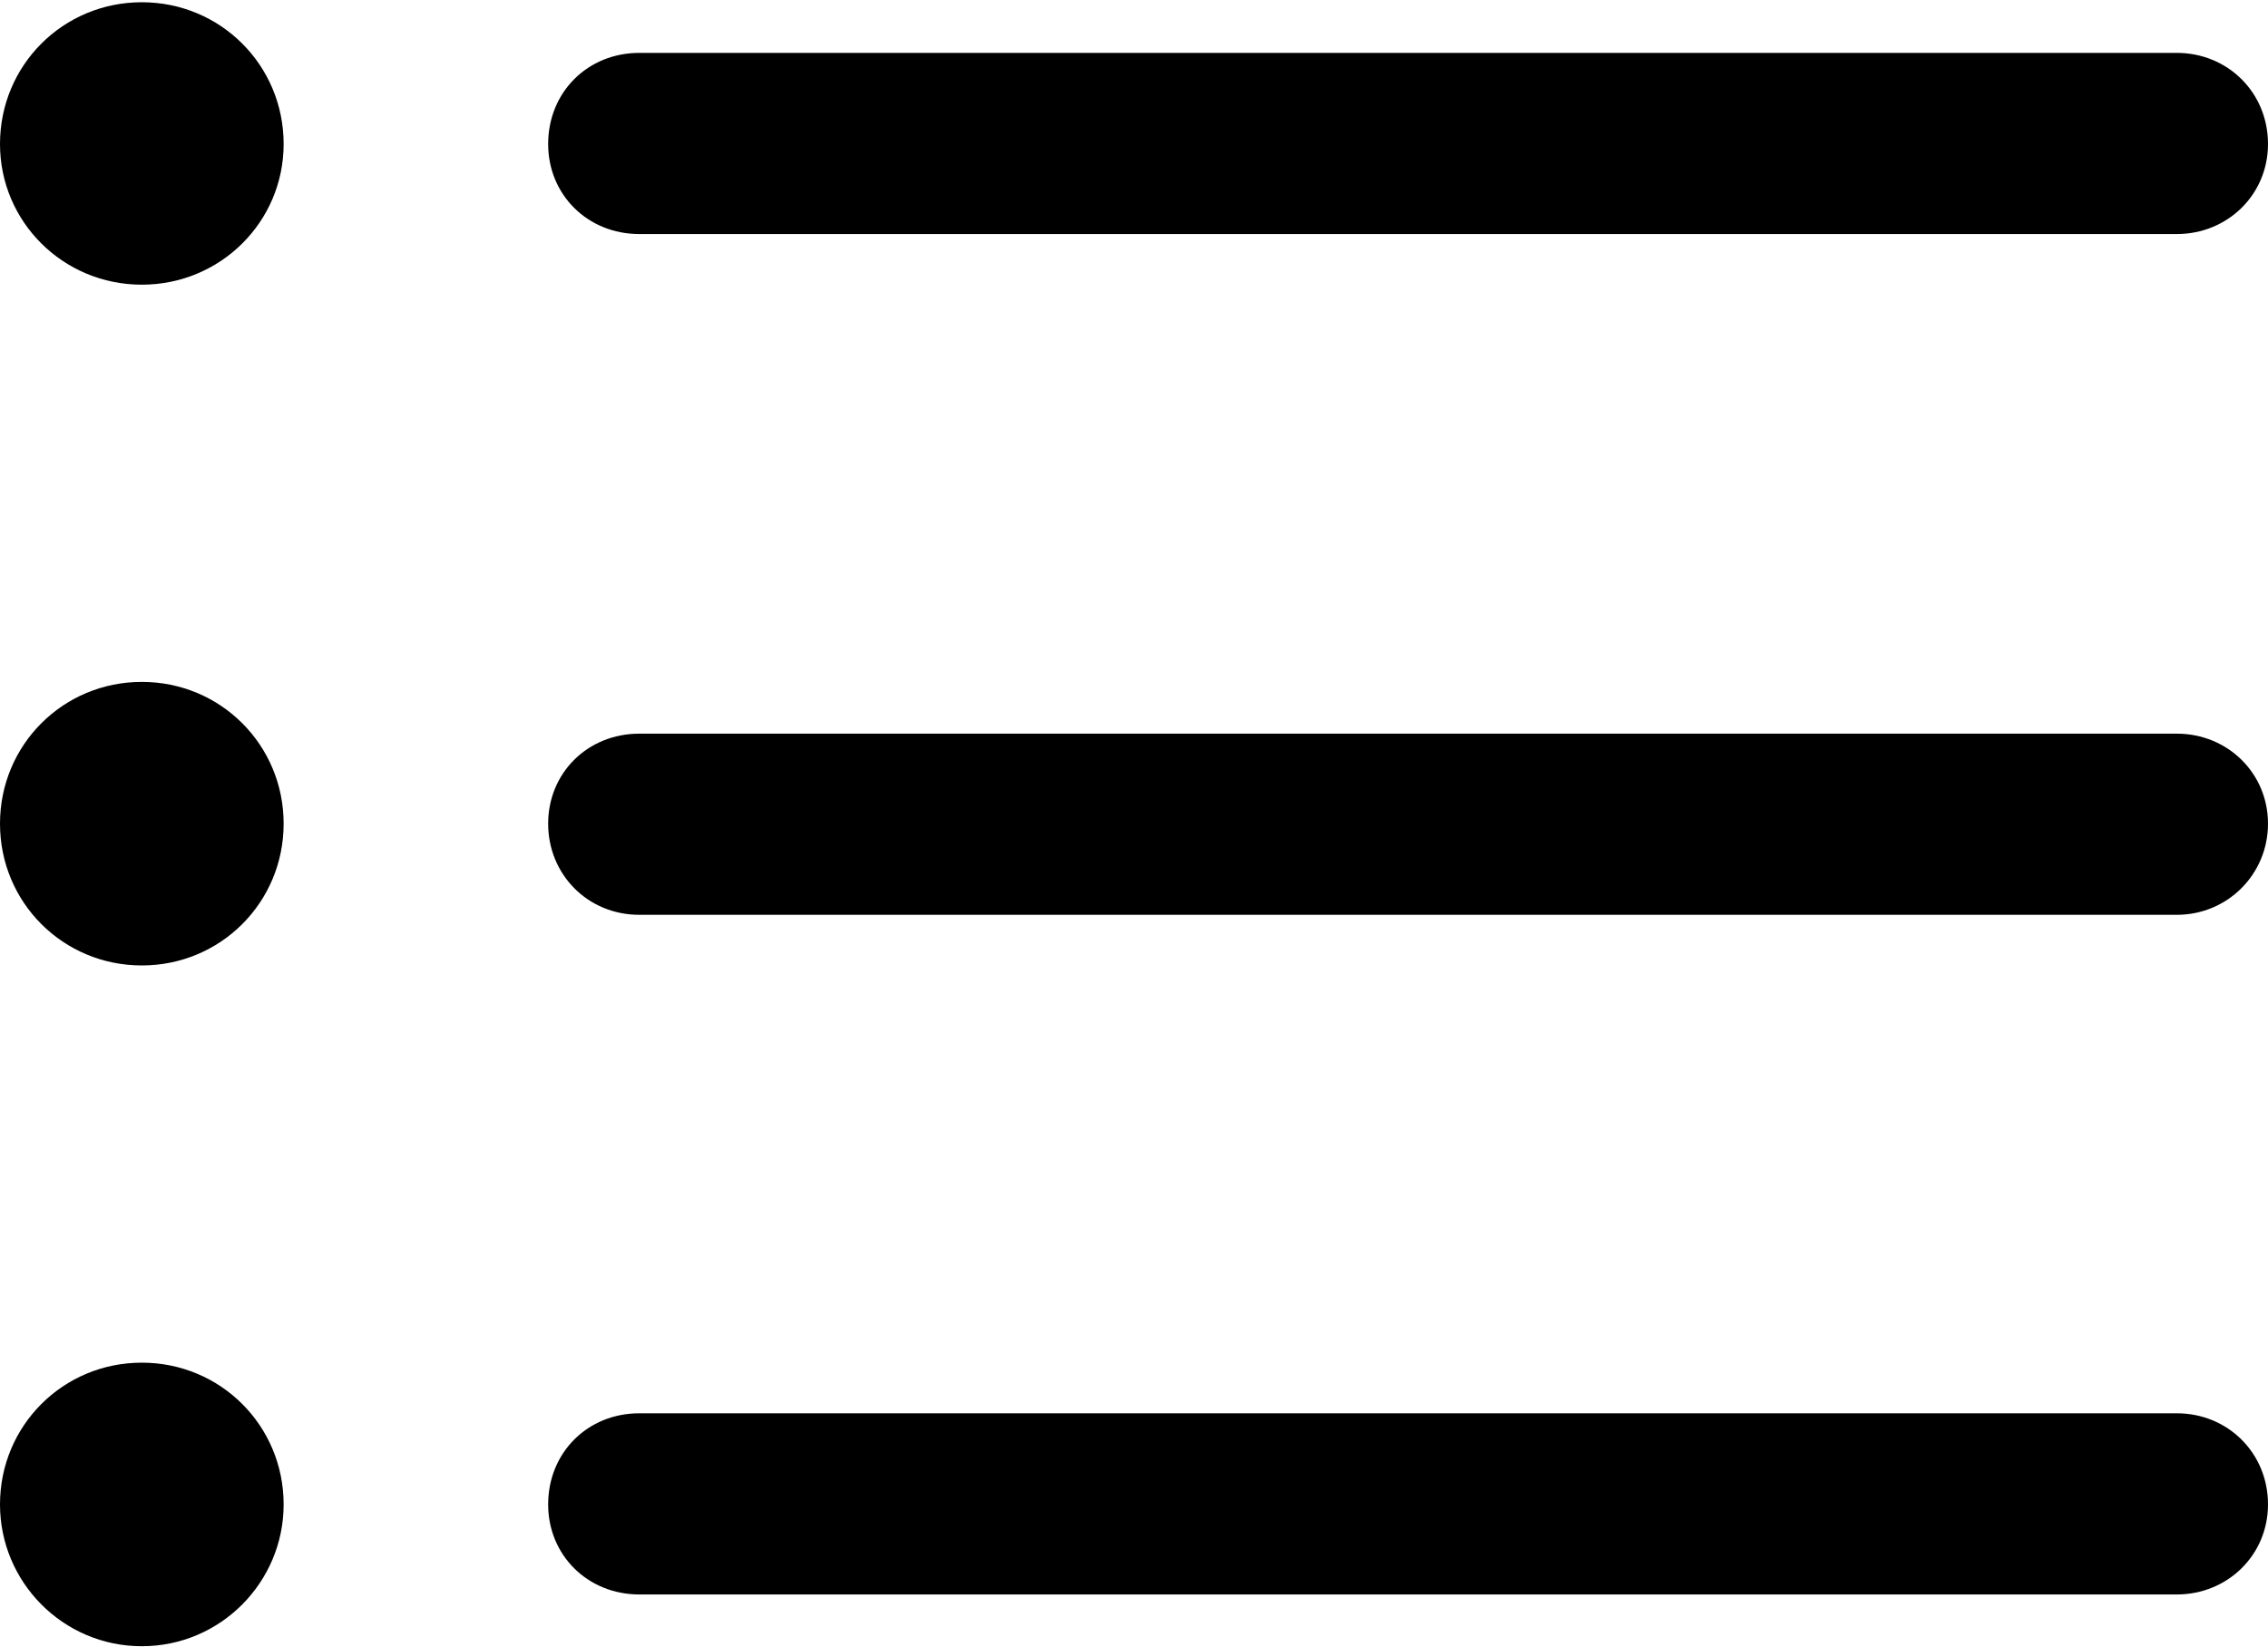
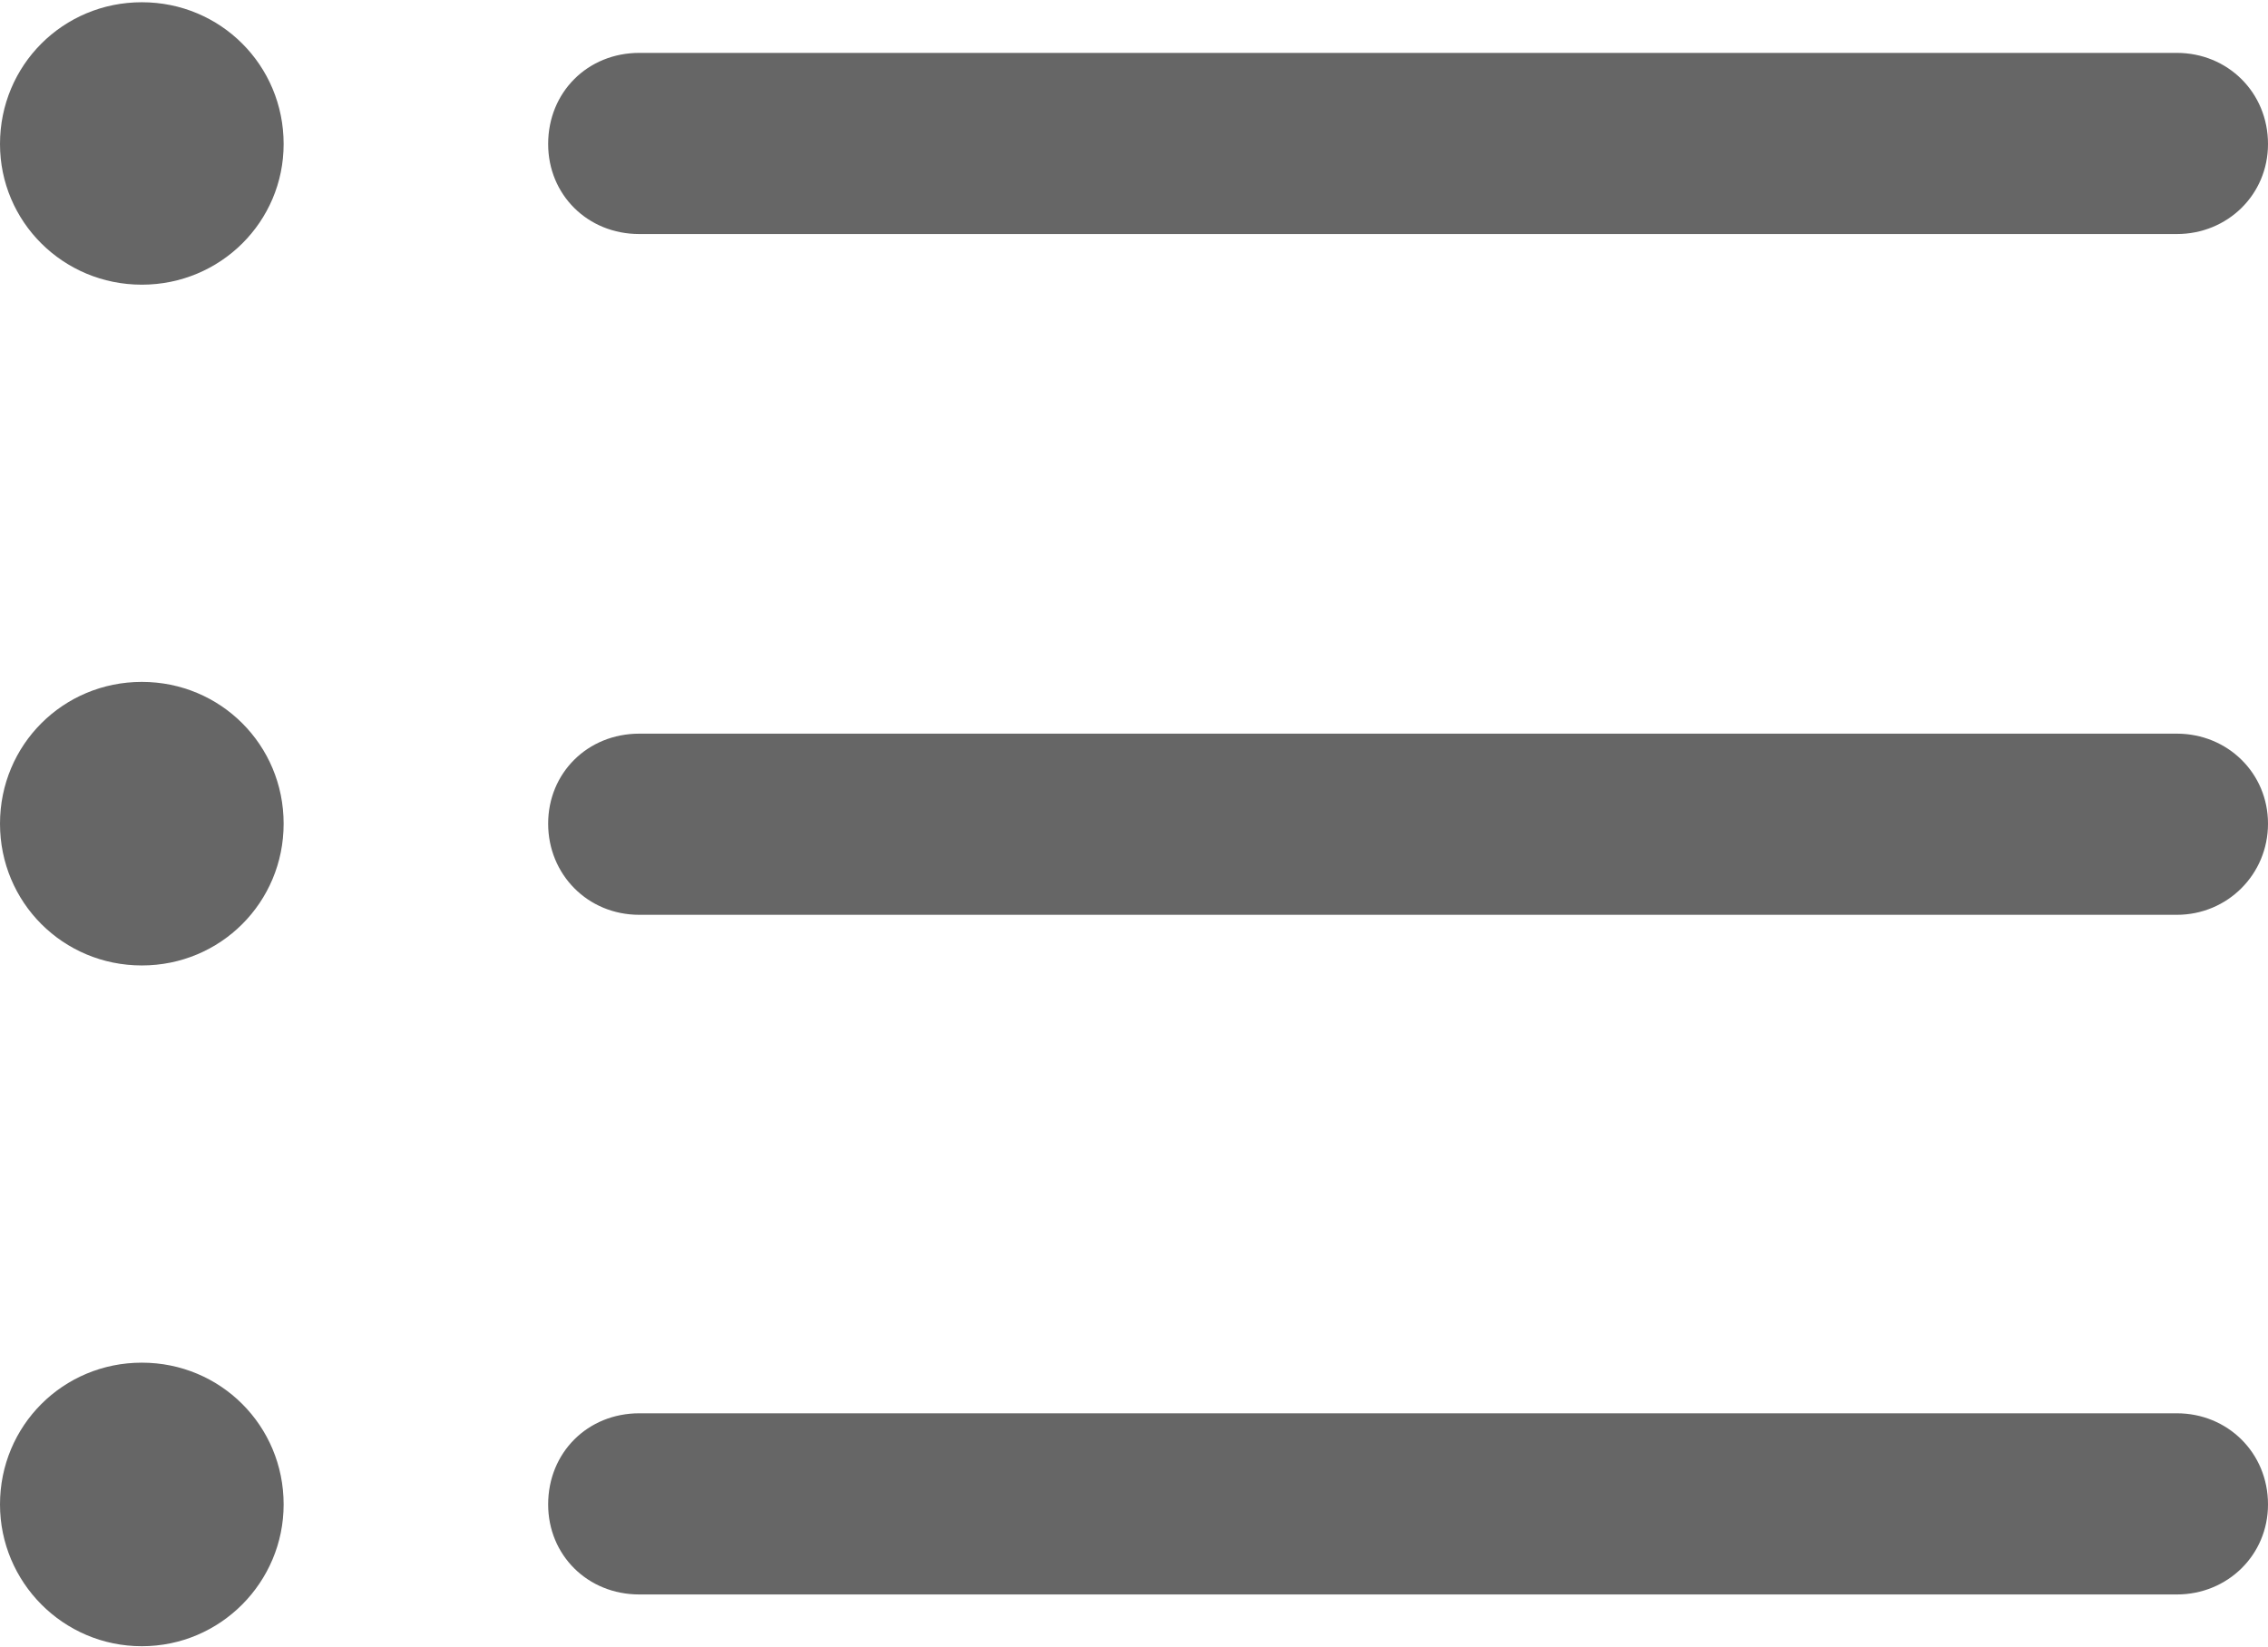
<svg xmlns="http://www.w3.org/2000/svg" version="1.1" width="196.777" height="142.871">
  <g>
    <rect height="142.871" opacity="0" width="196.777" x="0" y="0" />
-     <path d="M55.469 20.312L188.867 20.312C193.262 20.312 196.777 16.895 196.777 12.5C196.777 8.008 193.262 4.59 188.867 4.59L55.469 4.59C50.977 4.59 47.559 8.008 47.559 12.5C47.559 16.895 50.977 20.312 55.469 20.312ZM55.469 79.394L188.867 79.394C193.262 79.394 196.777 75.879 196.777 71.484C196.777 67.09 193.262 63.672 188.867 63.672L55.469 63.672C50.977 63.672 47.559 67.09 47.559 71.484C47.559 75.879 50.977 79.394 55.469 79.394ZM55.469 138.379L188.867 138.379C193.262 138.379 196.777 134.961 196.777 130.566C196.777 126.074 193.262 122.656 188.867 122.656L55.469 122.656C50.977 122.656 47.559 126.074 47.559 130.566C47.559 134.961 50.977 138.379 55.469 138.379ZM12.305 24.707C19.141 24.707 24.609 19.238 24.609 12.5C24.609 5.664 19.141 0.195 12.305 0.195C5.469 0.195 0 5.664 0 12.5C0 19.238 5.469 24.707 12.305 24.707ZM12.305 83.789C19.141 83.789 24.609 78.32 24.609 71.484C24.609 64.648 19.141 59.18 12.305 59.18C5.469 59.18 0 64.648 0 71.484C0 78.32 5.469 83.789 12.305 83.789ZM12.305 142.871C19.141 142.871 24.609 137.305 24.609 130.566C24.609 123.73 19.141 118.262 12.305 118.262C5.469 118.262 0 123.73 0 130.566C0 137.305 5.469 142.871 12.305 142.871Z" fill="#000" />
+     <path d="M55.469 20.312L188.867 20.312C193.262 20.312 196.777 16.895 196.777 12.5C196.777 8.008 193.262 4.59 188.867 4.59L55.469 4.59C50.977 4.59 47.559 8.008 47.559 12.5C47.559 16.895 50.977 20.312 55.469 20.312ZM55.469 79.394L188.867 79.394C193.262 79.394 196.777 75.879 196.777 71.484C196.777 67.09 193.262 63.672 188.867 63.672L55.469 63.672C50.977 63.672 47.559 67.09 47.559 71.484C47.559 75.879 50.977 79.394 55.469 79.394ZM55.469 138.379L188.867 138.379C193.262 138.379 196.777 134.961 196.777 130.566C196.777 126.074 193.262 122.656 188.867 122.656L55.469 122.656C50.977 122.656 47.559 126.074 47.559 130.566C47.559 134.961 50.977 138.379 55.469 138.379ZM12.305 24.707C19.141 24.707 24.609 19.238 24.609 12.5C24.609 5.664 19.141 0.195 12.305 0.195C5.469 0.195 0 5.664 0 12.5C0 19.238 5.469 24.707 12.305 24.707ZM12.305 83.789C19.141 83.789 24.609 78.32 24.609 71.484C24.609 64.648 19.141 59.18 12.305 59.18C5.469 59.18 0 64.648 0 71.484C0 78.32 5.469 83.789 12.305 83.789ZM12.305 142.871C19.141 142.871 24.609 137.305 24.609 130.566C24.609 123.73 19.141 118.262 12.305 118.262C5.469 118.262 0 123.73 0 130.566C0 137.305 5.469 142.871 12.305 142.871Z" fill="#666" />
  </g>
</svg>
